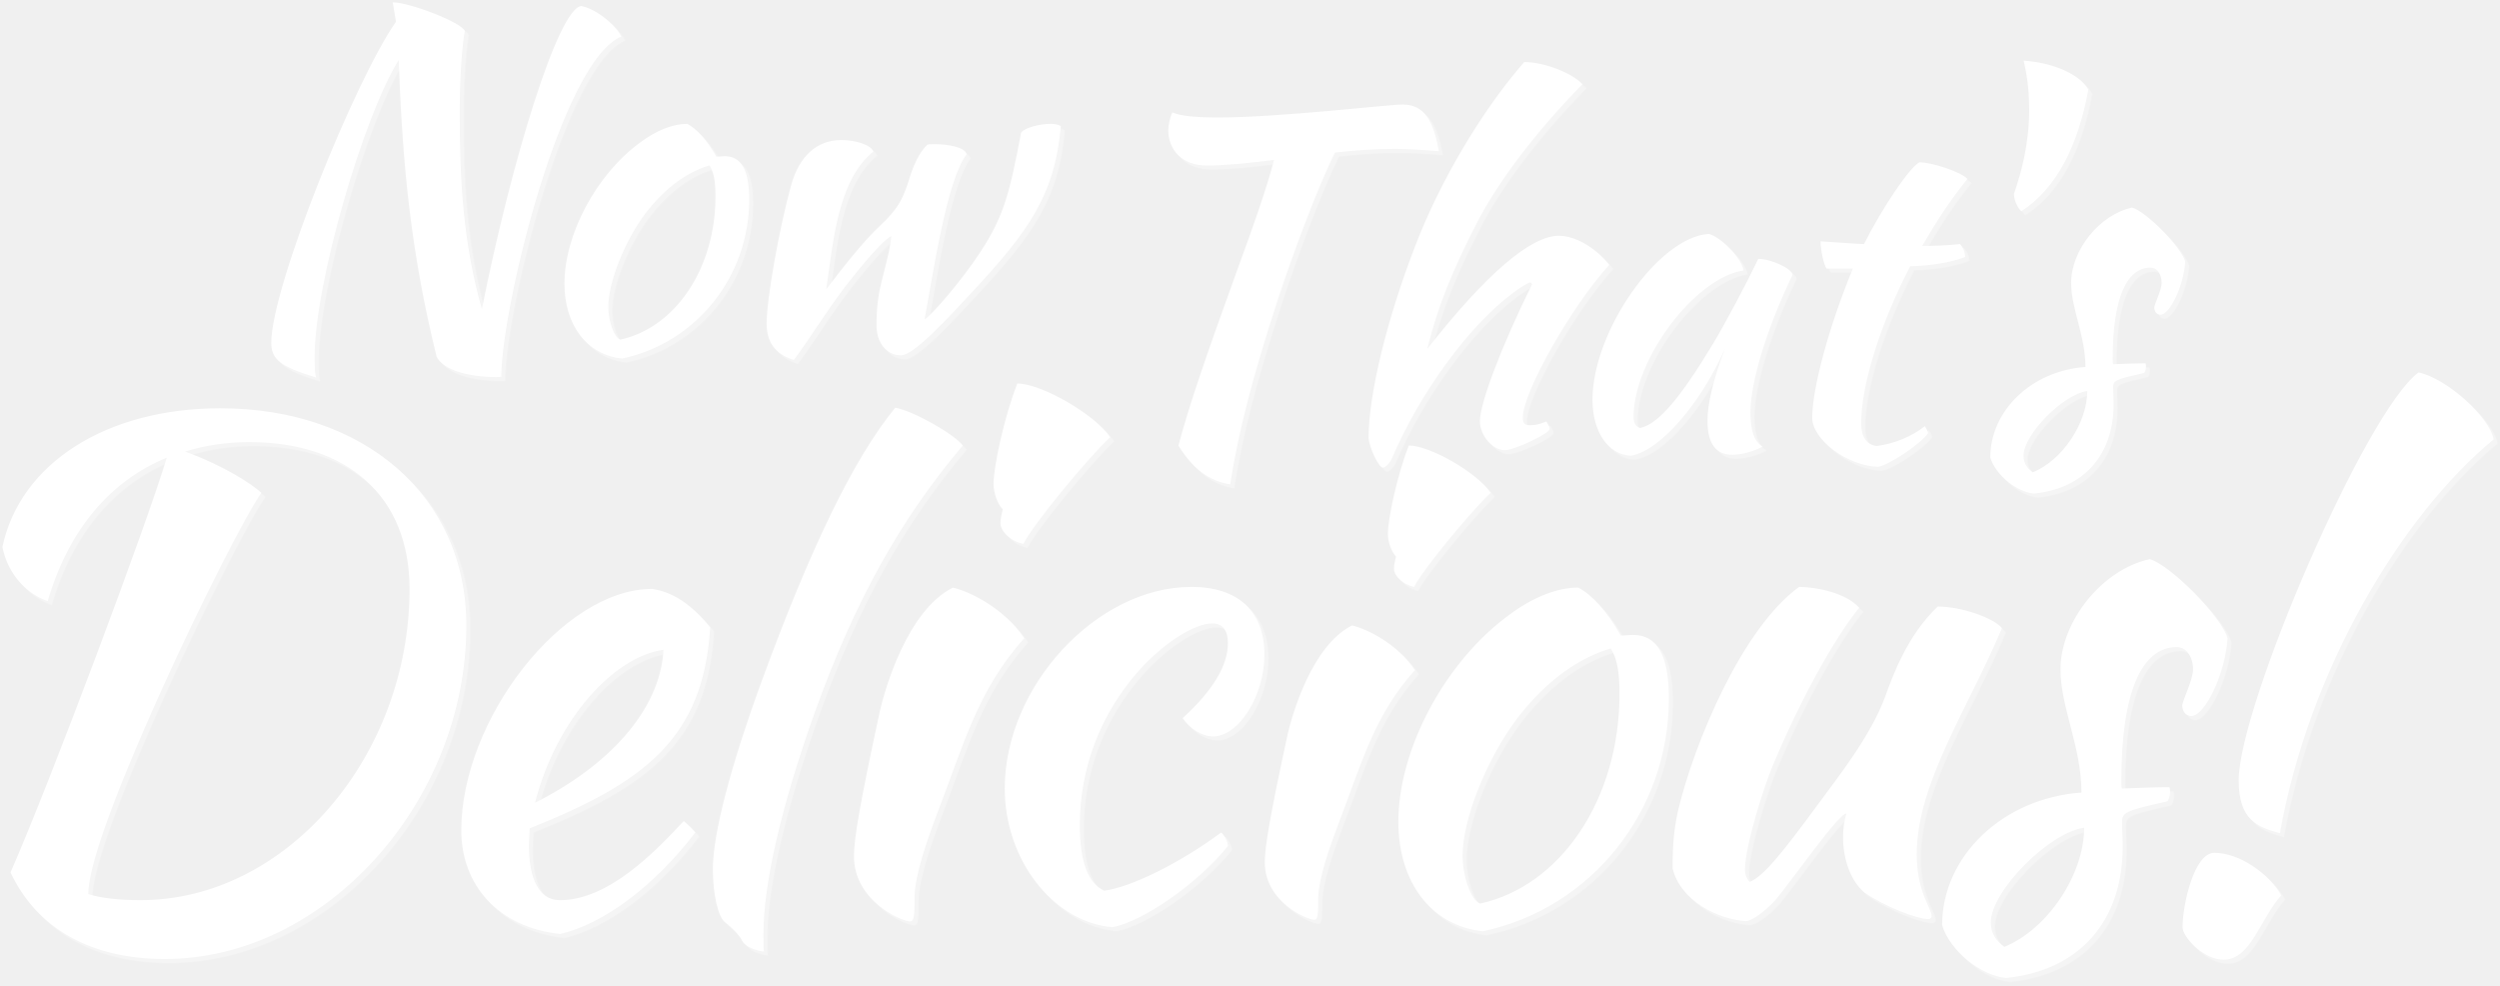
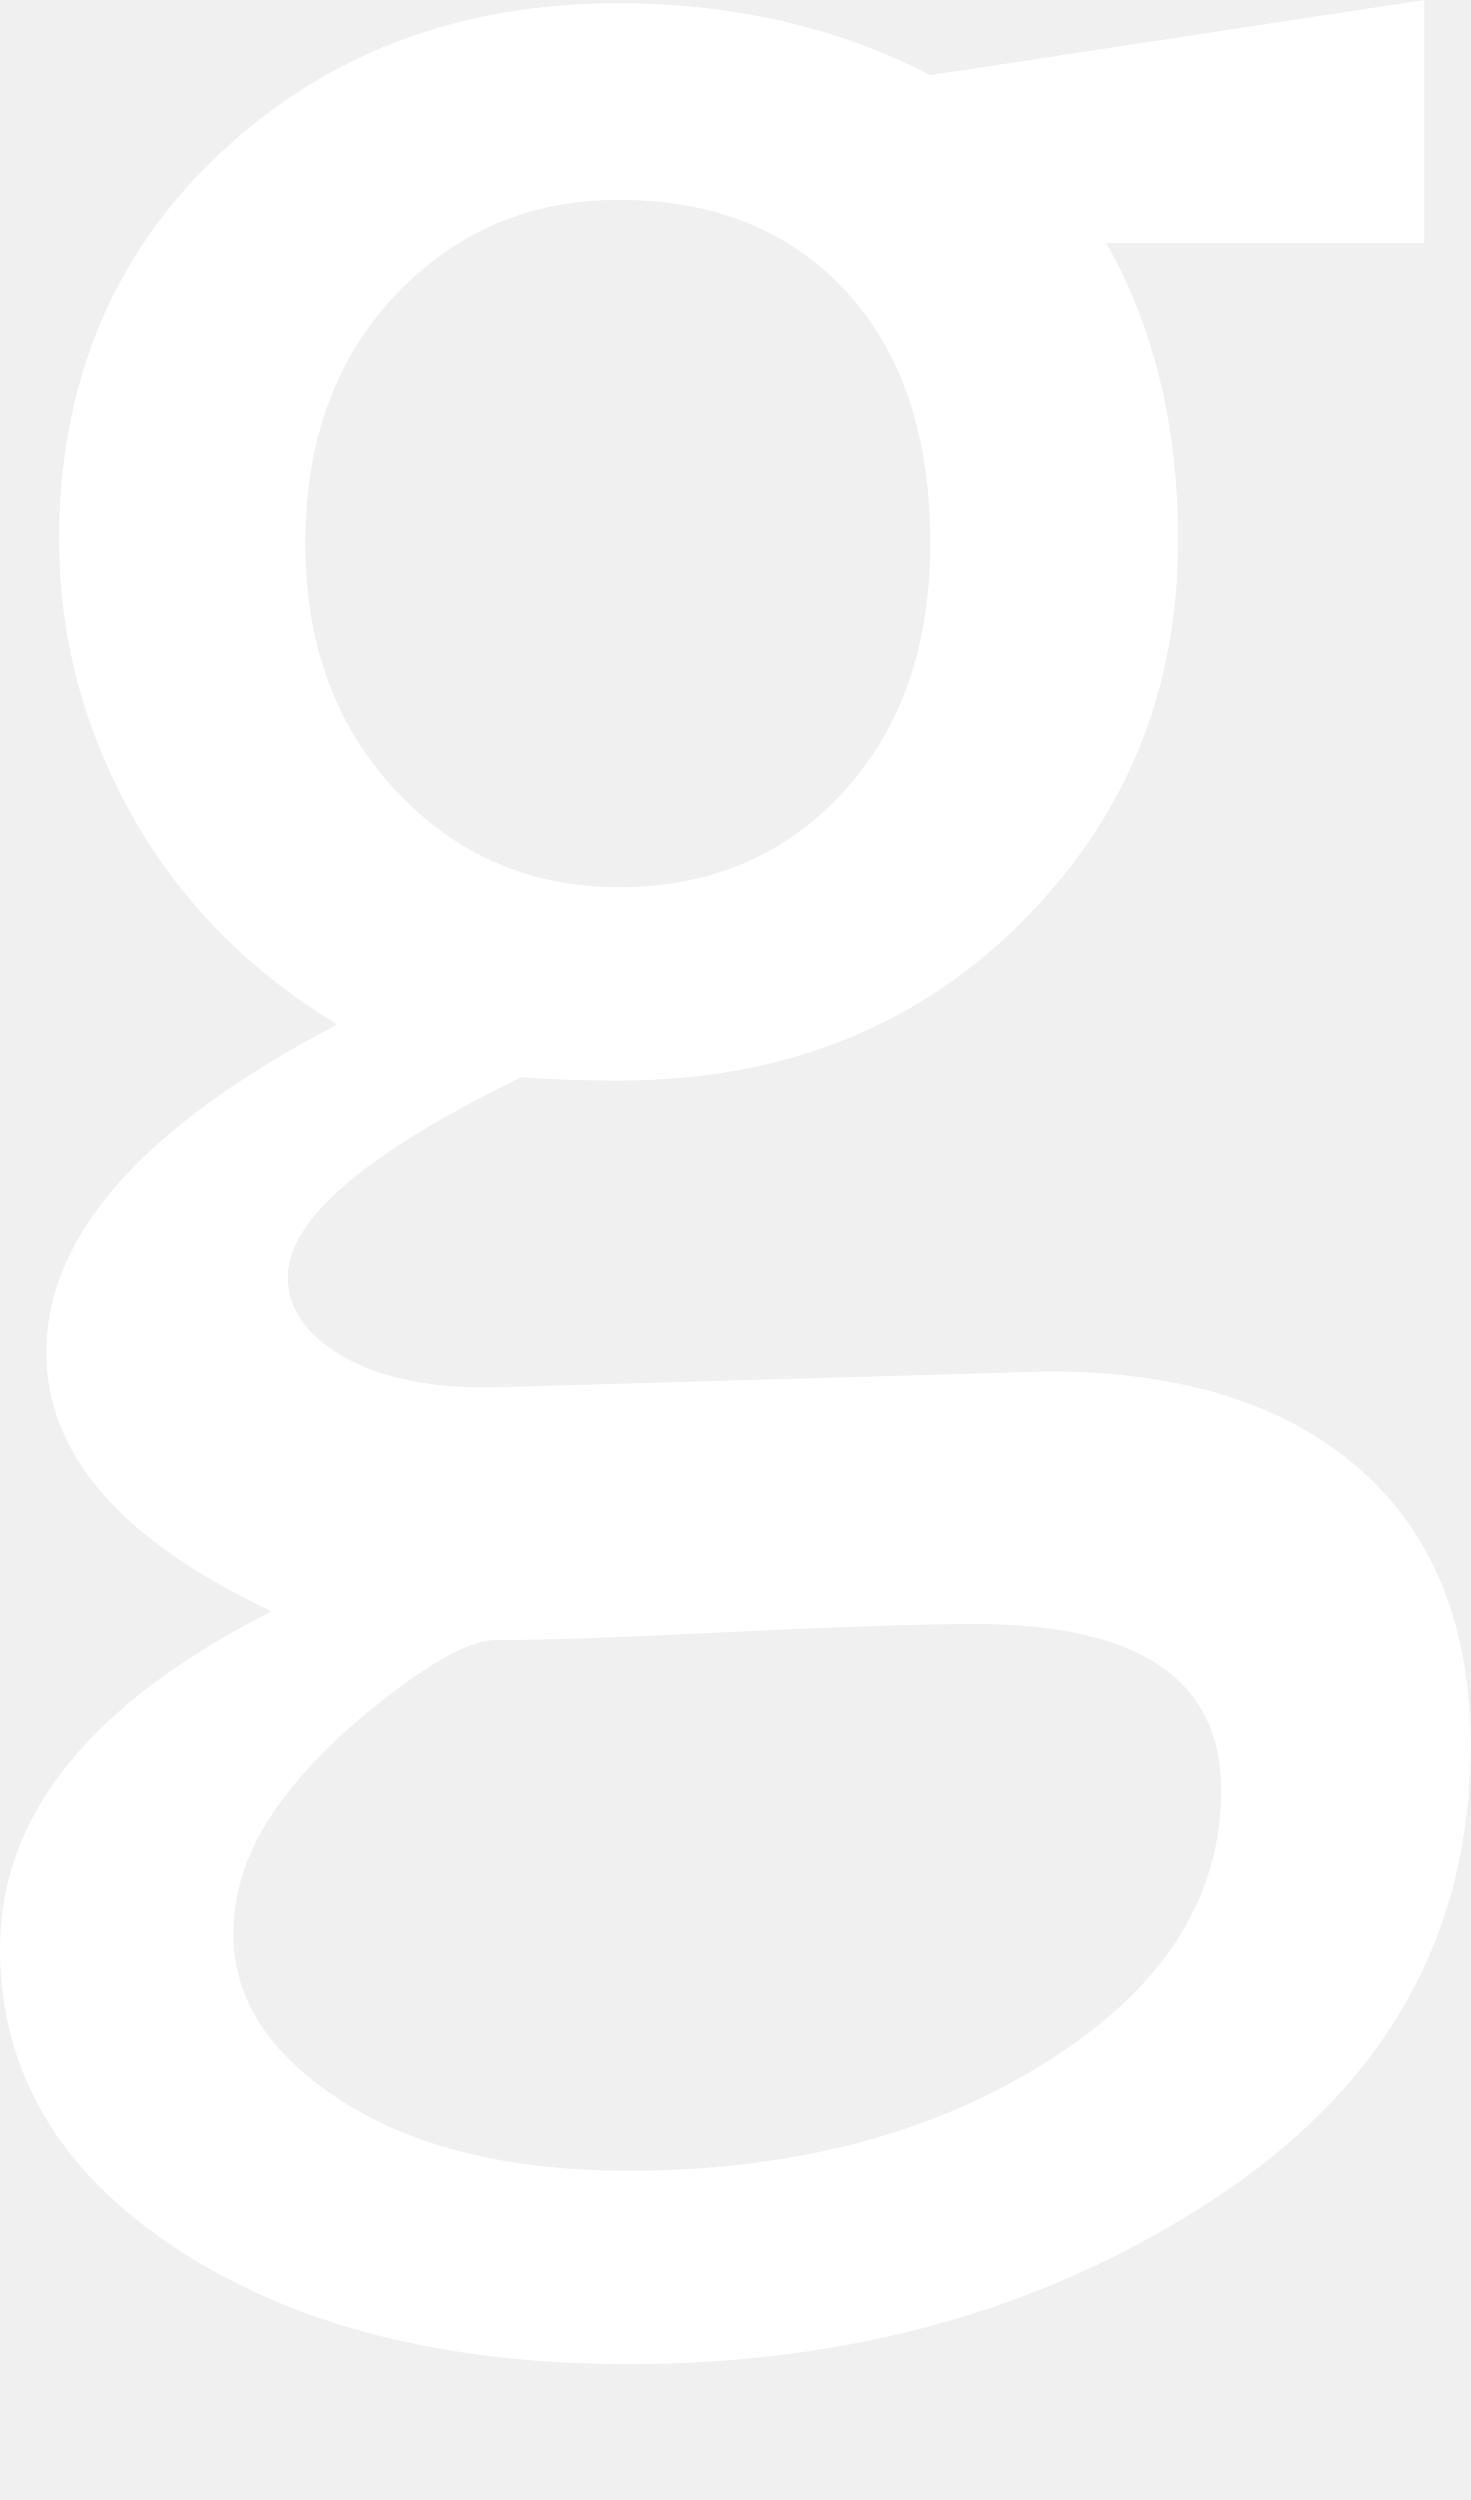
- <svg xmlns="http://www.w3.org/2000/svg" viewBox="0 0 606 239">
-   <defs>
-     <filter x="-50%" y="-50%" width="200%" height="200%" filterUnits="objectBoundingBox" id="a">
-       <feOffset dx="1" dy="1" in="SourceAlpha" result="shadowOffsetOuter1" />
-       <feColorMatrix values="0 0 0 0 1 0 0 0 0 1 0 0 0 0 1 0 0 0 0.323 0" in="shadowOffsetOuter1" result="shadowMatrixOuter1" />
-       <feMerge>
-         <feMergeNode in="shadowMatrixOuter1" />
-         <feMergeNode in="SourceGraphic" />
-       </feMerge>
-     </filter>
-   </defs>
-   <g filter="url(#a)" fill="#FFF" fill-rule="evenodd">
-     <path d="M292.595 40.128c4.368 0 10.08-.56 16.352-1.344-1.792 6.944-5.376 17.024-8.512 25.536-8.176 22.512-12.208 34.384-14.672 43.68 3.36 5.488 7.392 8.624 12.544 9.408 2.016-12.656 5.264-25.536 11.76-45.36 3.36-10.192 9.408-26.544 13.664-35.056 4.928-.56 9.856-.896 14.56-.896 2.688 0 6.832.224 10.64.56-1.232-6.832-3.248-11.312-8.736-11.312-3.92 0-29.568 3.136-44.912 3.136-5.04 0-9.072-.336-10.976-1.232-.56 1.12-1.008 3.136-1.008 4.256 0 4.816 3.36 8.624 9.296 8.624zm39.286 65.968c.112 2.352 2.464 7.28 3.472 7.28.56 0 1.68-1.12 2.128-2.128 6.72-15.792 18.592-32.144 29.232-40.096 1.568-1.232 3.92-2.688 4.368-2.688.112 0 .448.336.448.448-7.28 14.672-12.656 28.784-12.656 33.152 0 3.472 3.024 7.056 6.048 7.056 2.352 0 10.864-4.032 10.864-5.152 0-.336-.112-.672-.784-1.792-.336 0-1.68.896-3.92.896-1.456 0-1.792-.448-1.792-1.904 0-6.048 11.76-26.88 20.944-36.96-3.36-4.256-8.288-7.056-12.208-7.056-6.832 0-17.696 9.296-31.92 27.44 2.688-10.752 6.16-19.04 11.872-30.24 5.264-10.304 14.56-22.512 25.76-33.936-2.576-2.8-9.408-5.376-14.112-5.376-10.192 11.648-20.384 28.784-26.432 44.576-6.832 17.584-11.312 35.952-11.312 46.48zm94.502-43.344c-3.248 6.72-7.728 15.12-10.864 20.384-8.064 13.44-13.44 19.712-17.808 20.608-1.008-.336-1.568-1.12-1.568-2.688 0-13.776 14.672-33.6 26.656-35.504-.336-2.8-5.376-8.064-8.4-8.848-12.096.672-28.224 23.52-28.224 40.208 0 7.728 3.808 13.328 9.296 13.552 6.944-1.12 16.8-12.32 22.848-25.984-2.8 7.28-4.256 13.328-4.256 17.472 0 5.6 2.016 8.288 6.048 8.288 2.24 0 5.488-.896 7.28-2.016-2.016-1.12-2.912-4.032-2.912-8.176 0-7.616 4.144-20.832 10.192-33.376.112-1.456-5.152-3.92-8.288-3.92zm22.934 2.352c-5.712 13.776-9.856 28.896-9.856 36.176 0 5.264 8.512 11.648 15.904 11.872 2.464-.224 10.528-5.6 12.208-8.176-.112-.448-.448-1.12-.784-1.68-3.136 2.464-7.28 4.256-11.76 4.816-2.352-.336-3.696-2.128-3.696-5.488 0-9.184 4.48-23.744 11.872-38.08 5.152-.112 9.744-.896 13.328-2.24 0-1.232-.56-2.464-1.232-3.136-3.136.336-6.272.448-9.184.448 3.696-6.272 6.496-10.64 10.976-16.24-1.456-1.68-8.624-4.032-11.648-4.032-2.464 1.344-8.96 10.976-13.44 19.824-3.024-.112-6.608-.448-10.528-.672 0 2.016.784 5.712 1.456 6.608h6.384zm40.854-13.888c8.624-5.6 13.776-16.016 16.24-29.456-1.904-3.696-8.624-6.608-15.68-7.056 1.008 4.256 1.344 8.176 1.344 11.872 0 8.288-1.904 15.232-3.696 20.384 0 1.568.896 3.472 1.792 4.256zm39.734 12.208c-.896-3.472-9.52-12.208-12.88-13.104-7.84 1.68-14.784 10.304-14.784 18.256 0 6.272 3.472 12.768 3.472 20.384-12.992.896-23.072 10.528-23.072 21.952 1.232 4.144 6.384 8.4 10.64 8.736 11.984-1.232 19.264-9.296 19.264-21.728 0-1.792-.112-2.912-.112-4.032 0-1.68.56-1.904 7.504-3.472.224-.224.448-.896.448-1.456 0-.56 0-.672-.112-.896-2.352 0-4.704.112-7.84.224-.112-.224-.112-.448-.112-1.344 0-14.336 3.248-22.064 9.184-22.064 1.568 0 2.688 1.568 2.688 3.696 0 1.792-1.792 5.152-1.792 6.048.112 1.008.56 1.568 1.456 1.68 2.352 0 5.712-7.168 6.048-12.88zm-36.96 51.072c-1.456-1.008-2.24-2.352-2.24-4.032 0-5.152 9.632-14.896 15.456-15.68 0 7.728-6.048 16.8-13.216 19.712zM76.645 91.512c-.224-.896-.336-1.904-.336-5.04 0-17.808 11.872-58.352 20.384-71.904.896 25.872 3.024 46.928 9.184 71.904 1.568 3.136 7.504 4.928 14.336 4.928.448 0 1.008 0 1.456-.112-.112-.112-.112-.224-.112-.336.336-17.92 14.896-76.272 29.12-82.096-1.68-3.248-6.496-6.832-9.744-7.392-5.6.672-16.912 37.52-24.08 73.472-4.592-16.128-5.376-31.472-5.376-47.712 0-8.176.56-16.128 1.232-19.712-.672-2.016-13.328-6.944-17.472-6.944l.784 4.704c-9.856 14-30.24 64.288-30.24 77.84 0 4.032 2.352 5.824 10.864 8.4zm74.23-4.592c17.92-3.808 30.8-19.824 30.8-38.528 0-7.168-1.904-10.528-5.936-10.528-.672 0-1.344.112-2.016.112-2.24-3.92-4.704-6.72-7.056-7.952-3.472 0-7.504 1.568-11.536 4.592-10.528 7.728-18.256 22.176-18.256 34.16 0 10.08 5.488 17.248 14 18.144zm5.712-35.28c3.696-4.816 8.96-9.632 15.456-11.536 1.008 1.568 1.456 3.696 1.456 7.504 0 17.472-9.744 31.808-23.072 34.72-1.456-.448-2.912-4.368-2.912-7.952 0-5.936 3.92-15.904 9.072-22.736zm29.318 26.768c0 4.368 1.904 7.392 6.608 8.848 4.704-6.384 6.832-10.304 12.544-17.92 2.8-3.584 8.736-10.976 11.088-12.096-.224 2.464-.672 4.368-2.352 10.976-.896 3.584-1.232 6.384-1.232 10.752 0 4.144 2.464 7.168 5.936 7.168 3.136 0 11.648-9.296 17.248-15.344 13.776-14.784 20.048-23.632 21.504-40.208-.448-.336-1.344-.56-2.464-.56-2.576 0-6.272.896-7.168 2.128-2.8 14.672-4.144 20.16-9.856 28.896-4.592 7.056-12.208 15.792-13.552 16.352 2.016-10.752 5.376-33.824 10.192-39.984-.336-1.792-4.704-2.464-7.616-2.464-.784 0-1.456 0-1.904.112-2.912 2.912-3.92 6.944-4.816 9.632-1.232 3.472-2.128 5.824-6.832 10.192-3.36 3.136-7.952 8.736-12.88 15.232 1.68-11.088 2.688-26.32 11.424-33.376-.56-1.68-4.48-2.8-7.728-2.8-6.048 0-10.304 4.032-12.208 10.976-2.912 10.528-5.936 27.552-5.936 33.488z" />
-     <path d="M2.552 211.472c6.396 13.612 19.516 20.992 37.392 20.992 39.032 0 73.144-38.212 73.144-80.852 0-31.324-24.764-52.644-59.696-52.644-27.716 0-48.544 13.448-52.808 33.62 1.312 6.724 6.068 11.48 10.988 13.12 5.084-17.384 15.252-29.192 28.864-34.768-4.592 15.416-28.208 78.556-37.884 100.532zm57.892-104.304c23.78 0 38.868 13.12 38.868 35.588 0 40.344-29.684 75.44-65.272 75.44-5.084 0-9.676-.492-12.628-1.476 0-6.232 5.248-21.648 17.712-49.364 9.84-21.812 20.828-43.132 24.272-47.888-2.296-2.132-9.02-6.56-18.532-10.004 4.756-1.476 10.004-2.296 15.58-2.296zm111.768 44.936c-4.428-5.576-9.184-8.692-14.104-9.348-21.648 0-46.248 31.652-46.248 58.548 0 13.12 8.856 23.452 23.944 25.092 10.332-2.296 22.96-11.644 32.8-24.6-.82-.984-1.64-1.804-2.788-2.788-6.888 7.38-18.204 19.188-30.012 19.188-6.232 0-7.544-7.544-7.544-13.12 0-1.476.164-2.952.164-4.264 27.88-11.152 42.148-21.812 43.788-48.708zm-11.316 5.412c-.82 14.924-13.776 28.372-31.16 37.064 5.248-20.336 19.188-35.424 31.16-37.064zm11.968 53.14c0 6.278 1.314 11.826 3.066 12.994 1.314.876 3.504 3.212 3.942 4.234.584 1.314 2.774 2.482 5.402 2.774-.146-.73-.146-.876-.146-4.234 0-12.264 4.38-31.244 12.556-54.02 9.636-26.718 20.586-46.428 35.77-64.386-1.606-2.482-11.68-8.322-16.352-9.198-10.074 12.264-20.586 34.018-32.558 66.722-7.446 20.44-11.68 36.646-11.68 45.114zm34.217-3.118c0 10.974 11.718 15.81 13.578 15.81 1.116 0 1.116-1.674 1.116-6.138.186-5.394 2.976-13.392 5.58-20.274 6.324-16.368 9.672-29.574 21.018-42.222-4.836-7.254-13.206-11.346-17.298-12.276-11.16 5.58-16.554 24.924-17.67 29.76-4.836 22.32-6.324 31.062-6.324 35.34zm35.526-80.724c0 2.046 2.604 4.464 5.58 5.022 1.86-4.092 15.438-20.646 21.018-25.854-3.72-5.58-16.74-13.02-22.506-13.02-3.162 7.998-5.766 20.088-5.766 24.366 0 2.046.93 4.836 2.232 6.138-.372 1.488-.558 2.604-.558 3.348zm1.041 64.322c0 17.22 11.644 32.308 26.076 33.62 7.38-1.312 20.828-10.66 28.044-19.68 0-.984-.82-2.624-1.64-3.28-10.168 7.544-21.976 13.284-28.372 14.104-3.936-1.804-5.904-7.052-5.904-15.908 0-13.94 5.084-27.06 14.432-37.556 6.068-6.724 13.448-11.316 17.712-11.316 2.46 0 3.772 1.64 3.772 4.756 0 5.412-3.608 11.48-10.988 18.204 1.804 2.624 4.756 4.428 7.38 4.428 6.232 0 12.464-9.84 12.464-19.844 0-10.496-6.396-16.4-17.712-16.4-22.96 0-45.264 24.108-45.264 48.872zm63.06 17.876c0 9.676 10.332 13.94 11.972 13.94.984 0 .984-1.476.984-5.412.164-4.756 2.624-11.808 4.92-17.876 5.576-14.432 8.528-26.076 18.532-37.228-4.264-6.396-11.644-10.004-15.252-10.824-9.84 4.92-14.596 21.976-15.58 26.24-4.264 19.68-5.576 27.388-5.576 31.16zm31.324-71.176c0 1.804 2.296 3.936 4.92 4.428 1.64-3.608 13.612-18.204 18.532-22.796-3.28-4.92-14.76-11.48-19.844-11.48-2.788 7.052-5.084 17.712-5.084 21.484 0 1.804.82 4.264 1.968 5.412-.328 1.312-.492 2.296-.492 2.952zm21.568 87.904c26.24-5.576 45.1-29.028 45.1-56.416 0-10.496-2.788-15.416-8.692-15.416-.984 0-1.968.164-2.952.164-3.28-5.74-6.888-9.84-10.332-11.644-5.084 0-10.988 2.296-16.892 6.724-15.416 11.316-26.732 32.472-26.732 50.02 0 14.76 8.036 25.256 20.5 26.568zm8.364-51.66c5.412-7.052 13.12-14.104 22.632-16.892 1.476 2.296 2.132 5.412 2.132 10.988 0 25.584-14.268 46.576-33.784 50.84-2.132-.656-4.264-6.396-4.264-11.644 0-8.692 5.74-23.288 13.284-33.292zm84.216 42.312c5.084 3.444 12.628 6.396 15.58 6.396 0 0 .656-.164.656-.656 0-2.132-3.608-5.74-3.608-15.088 0-17.22 12.628-35.588 20.664-54.776-1.968-2.46-9.84-5.248-15.58-5.248-7.38 7.052-10.824 16.564-12.792 21.976-3.608 9.676-11.644 19.68-16.072 25.748-9.02 12.3-13.448 17.712-16.728 19.024-.328-.328-1.148-1.312-1.148-2.952 0-5.74 4.756-20.664 6.888-25.584 9.84-23.288 18.86-35.752 20.828-37.884-3.28-3.772-10.824-5.084-14.596-5.084-13.776 10.004-25.42 37.72-29.356 54.284-.984 4.592-1.312 7.872-1.312 13.94 1.804 7.708 10.988 12.464 17.876 12.792 1.476-.164 4.264-2.132 7.052-5.084 3.608-4.264 15.416-21.156 17.22-20.992-.492 1.476-.82 3.444-.82 5.904 0 3.772 1.148 9.84 5.248 13.284zm87.988-61.664c-1.312-5.084-13.94-17.876-18.86-19.188-11.48 2.46-21.648 15.088-21.648 26.732 0 9.184 5.084 18.696 5.084 29.848-19.024 1.312-33.784 15.416-33.784 32.144 1.804 6.068 9.348 12.3 15.58 12.792 17.548-1.804 28.208-13.612 28.208-31.816 0-2.624-.164-4.264-.164-5.904 0-2.46.82-2.788 10.988-5.084.328-.328.656-1.312.656-2.132 0-.82 0-.984-.164-1.312-3.444 0-6.888.164-11.48.328-.164-.328-.164-.656-.164-1.968 0-20.992 4.756-32.308 13.448-32.308 2.296 0 3.936 2.296 3.936 5.412 0 2.624-2.624 7.544-2.624 8.856.164 1.476.82 2.296 2.132 2.46 3.444 0 8.364-10.496 8.856-18.86zm-54.12 74.784c-2.132-1.476-3.28-3.444-3.28-5.904 0-7.544 14.104-21.812 22.632-22.96 0 11.316-8.856 24.6-19.352 28.864zm56.828-40.344c0 9.676 4.592 11.316 10.004 12.792 7.052-39.524 29.356-76.916 51.824-95.448-.984-5.412-11.316-14.76-18.204-16.236-12.792 9.348-43.624 80.852-43.624 98.892zm-3.608 43.46c6.56 0 8.856-10.004 13.94-15.58-2.952-5.248-10.168-10.332-16.236-10.332-4.92 0-7.708 12.628-7.708 18.04 0 2.296 4.92 7.872 10.004 7.872z" />
+ <svg xmlns="http://www.w3.org/2000/svg" width="50px" height="85px" viewBox="0 0 10 17" version="1.1">
+   <defs />
+   <g id="Page-1" stroke="none" stroke-width="1" fill="none" fill-rule="evenodd">
+     <g id="icon" transform="translate(-7, -4)" fill="#FFFFFF">
+       <path d="M10.543,11.326 C9.486,11.841 8.957,12.293 8.957,12.685 C8.957,12.895 9.078,13.072 9.321,13.217 C9.563,13.362 9.895,13.435 10.315,13.435 L14.13,13.326 C15.036,13.326 15.741,13.547 16.245,13.989 C16.748,14.431 17,15.058 17,15.87 C17,17.152 16.428,18.174 15.283,18.935 C14.138,19.696 12.801,20.076 11.272,20.076 C10.018,20.076 8.993,19.813 8.196,19.288 C7.399,18.763 7,18.083 7,17.25 C7,16.344 7.616,15.58 8.848,14.957 C7.826,14.478 7.315,13.891 7.315,13.196 C7.315,12.399 7.975,11.656 9.293,10.967 C8.685,10.598 8.217,10.12 7.891,9.533 C7.565,8.946 7.402,8.326 7.402,7.674 C7.402,6.609 7.764,5.734 8.489,5.049 C9.214,4.364 10.12,4.022 11.207,4.022 C11.989,4.022 12.696,4.185 13.326,4.511 L16.685,4 L16.685,5.652 L14.522,5.652 C14.848,6.225 15.011,6.899 15.011,7.674 C15.011,8.703 14.652,9.572 13.935,10.283 C13.217,10.993 12.308,11.348 11.207,11.348 C10.975,11.348 10.754,11.341 10.543,11.326 Z M11.207,10.033 C11.83,10.033 12.339,9.817 12.734,9.386 C13.129,8.955 13.326,8.391 13.326,7.696 C13.326,6.964 13.134,6.391 12.75,5.978 C12.366,5.565 11.851,5.359 11.207,5.359 C10.605,5.359 10.1,5.574 9.69,6.005 C9.281,6.437 9.076,7 9.076,7.696 C9.076,8.377 9.281,8.937 9.69,9.375 C10.1,9.813 10.605,10.033 11.207,10.033 Z M11.272,18.761 C12.388,18.761 13.339,18.513 14.125,18.016 C14.911,17.52 15.304,16.906 15.304,16.174 C15.304,15.42 14.746,15.043 13.63,15.043 C13.261,15.043 12.623,15.065 11.717,15.109 C11.145,15.138 10.696,15.152 10.37,15.152 C10.21,15.152 9.962,15.283 9.625,15.543 C9.288,15.804 9.031,16.067 8.853,16.332 C8.676,16.596 8.587,16.87 8.587,17.152 C8.587,17.594 8.833,17.973 9.326,18.288 C9.819,18.603 10.467,18.761 11.272,18.761 Z" id="g" />
+     </g>
  </g>
</svg>
